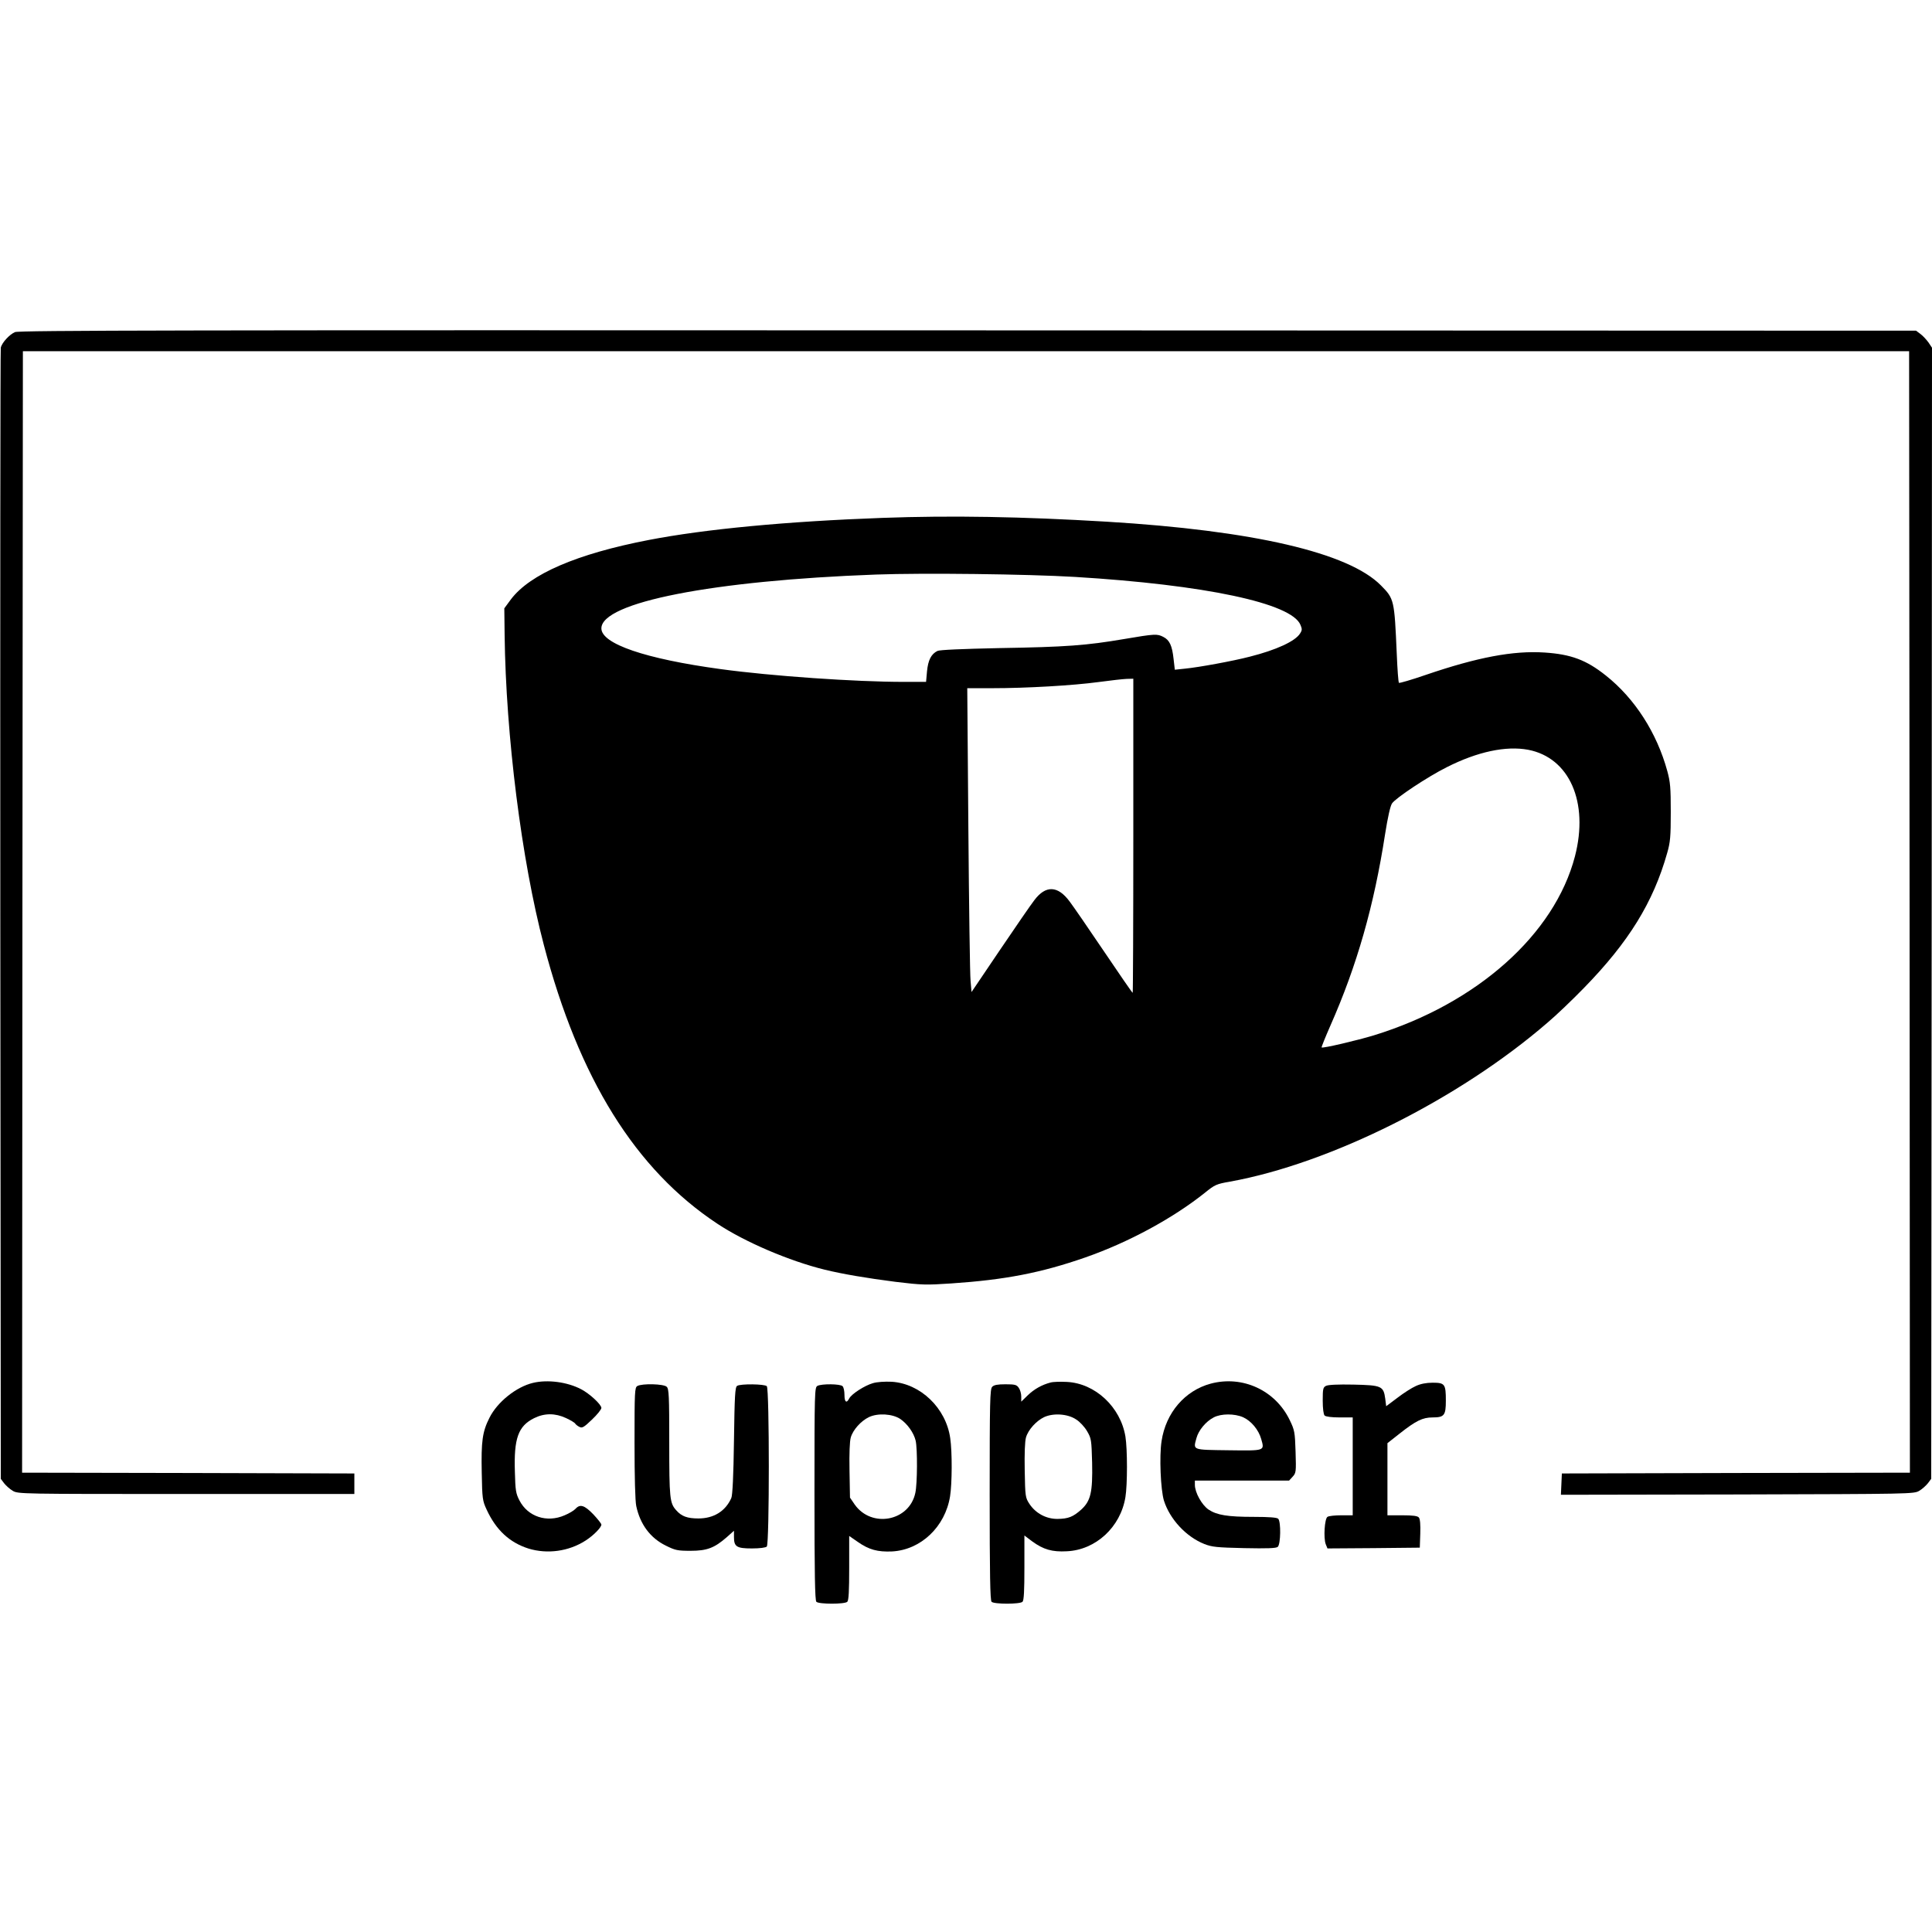
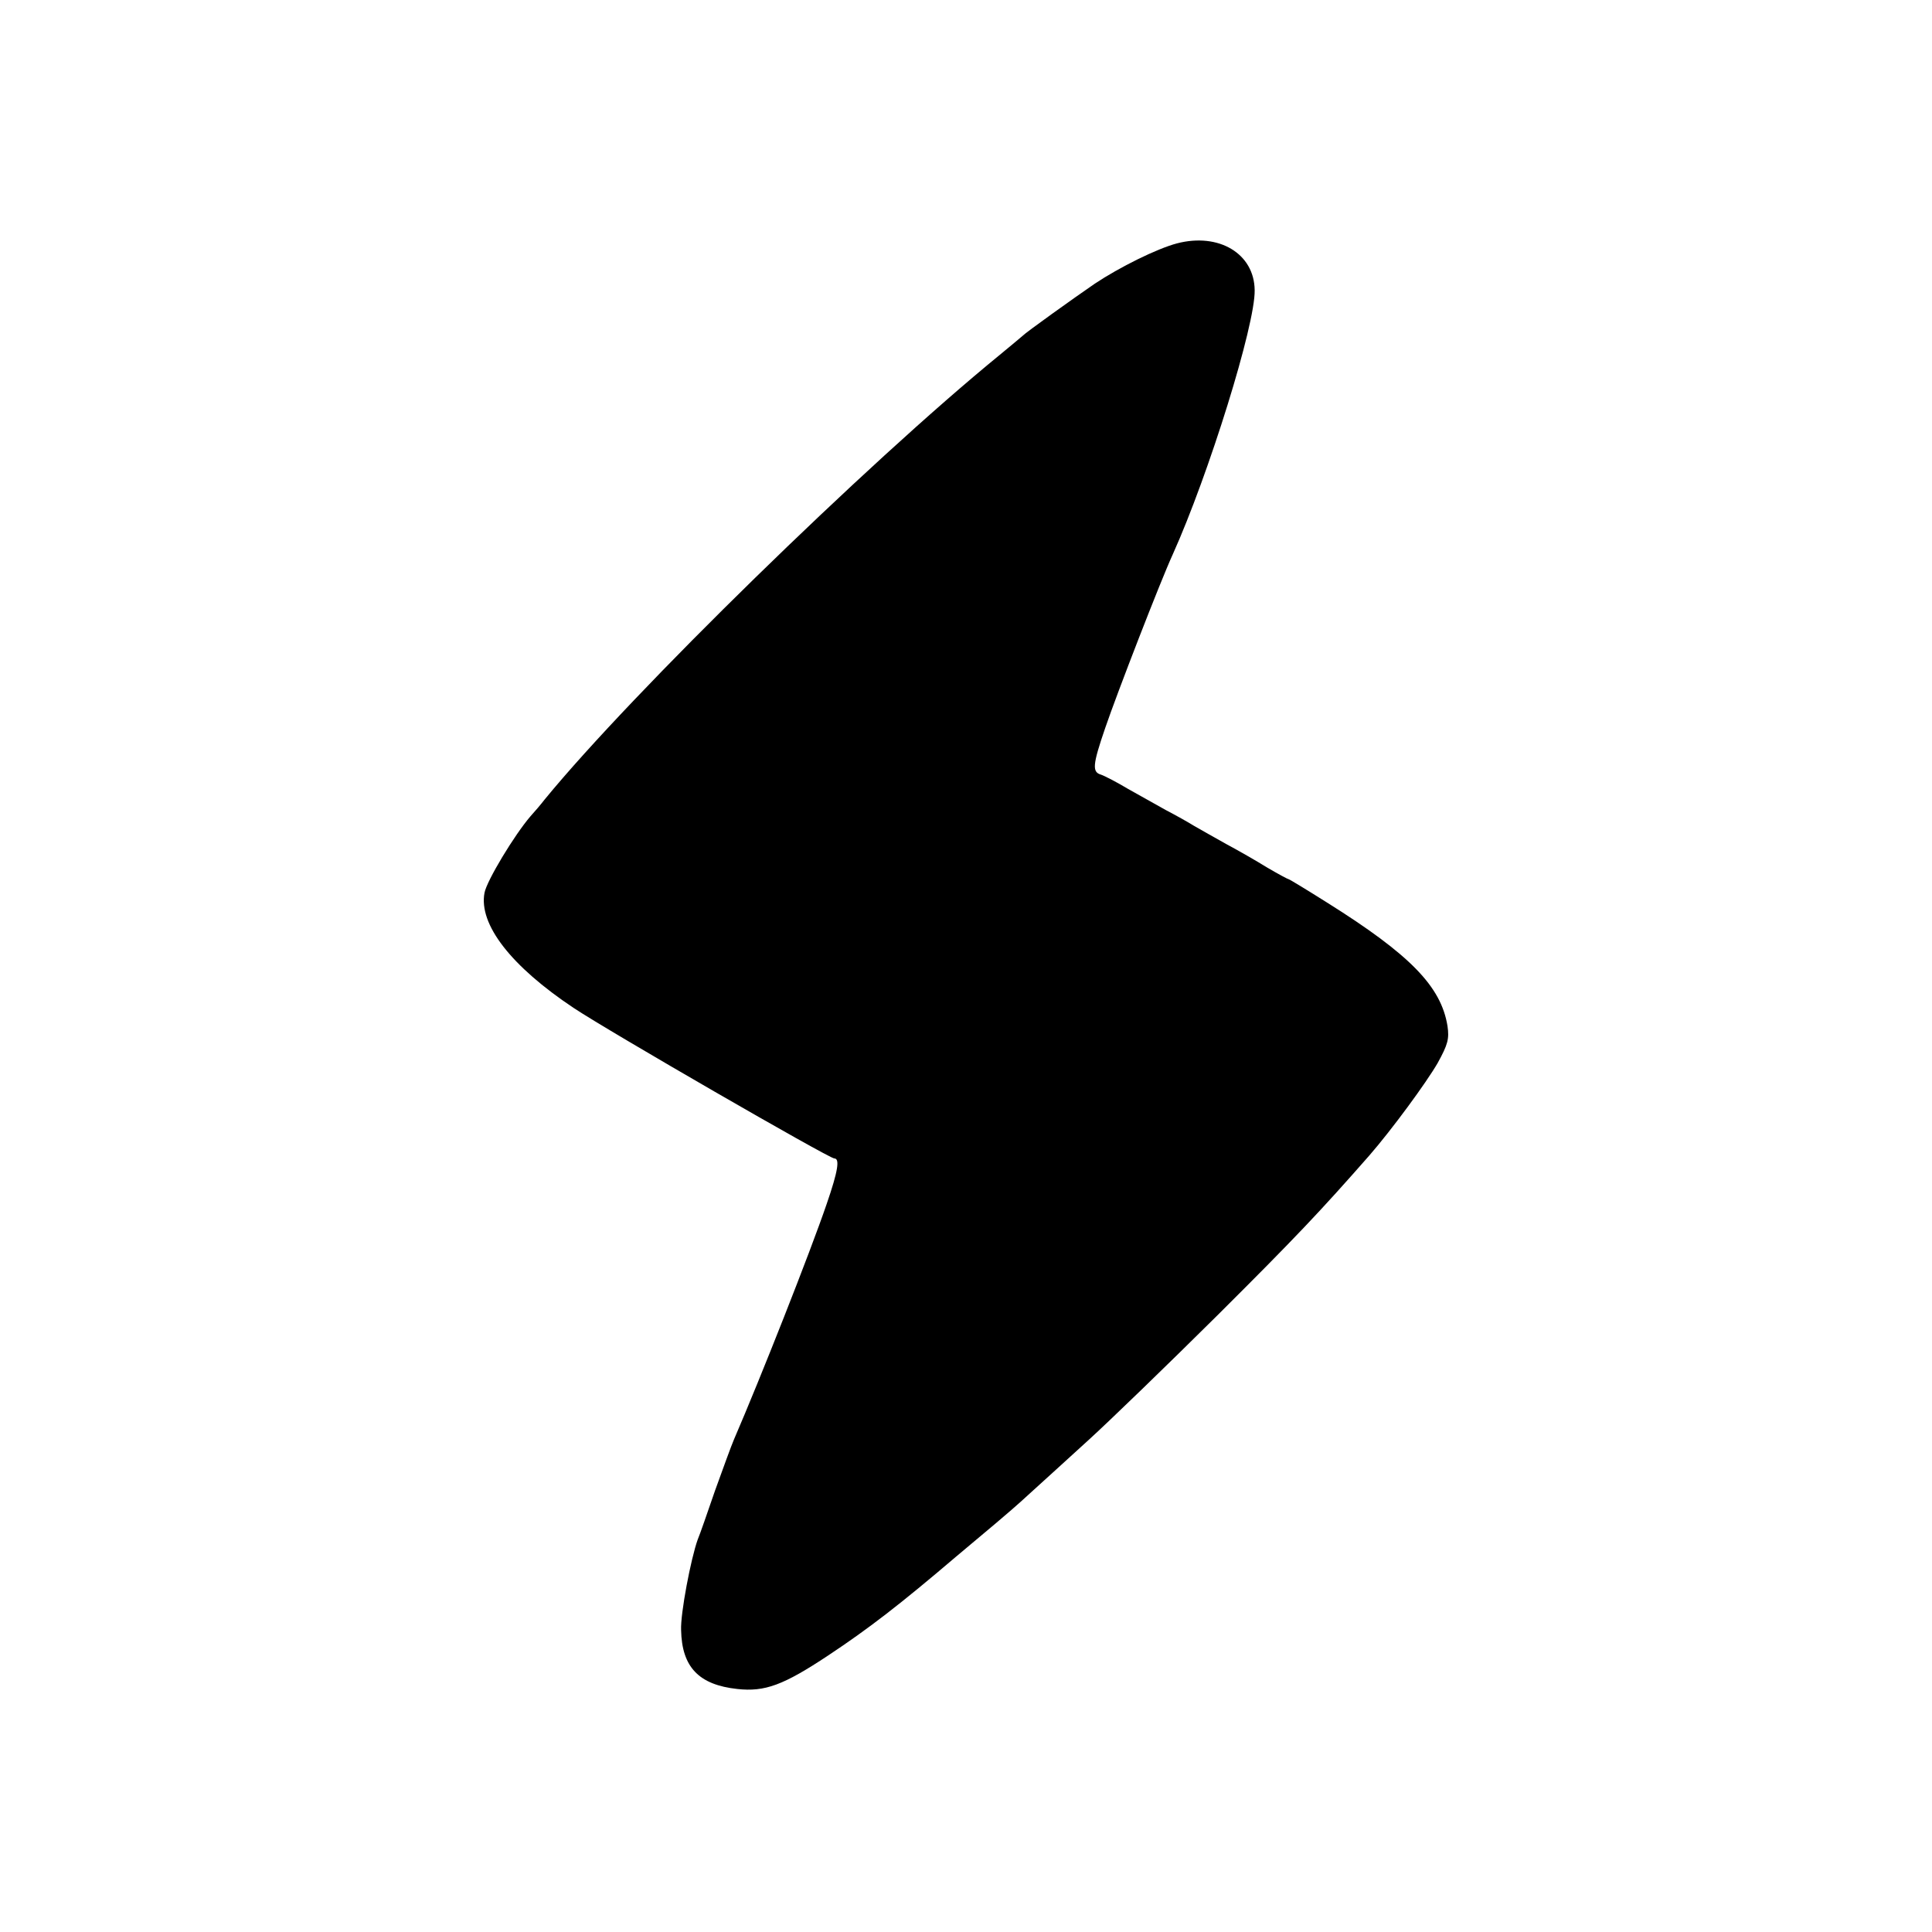
- <svg xmlns="http://www.w3.org/2000/svg" version="1.0" width="1224pt" height="1224pt" viewBox="0 0 1224 1224" preserveAspectRatio="xMidYMid meet">
-   <g transform="translate(0,1224) scale(0.1,-0.1)" fill="#000000" stroke="none">
-     <path d="M95 10136 c-35 -15 -83 -67 -90 -99 -3 -12 -4 -1629 -3 -3594 l3 -3572 21 -28 c12 -15 36 -37 55 -48 33 -20 52 -20 1099 -20 l1065 0 0 65 0 65 -1053 3 -1052 2 2 3553 3 3552 5975 0 5975 0 3 -3552 2 -3553 -1102 -2 -1103 -3 -3 -68 -3 -67 1118 2 c1098 3 1119 3 1152 23 19 11 43 33 55 48 l21 28 3 3583 2 3583 -22 33 c-13 18 -36 43 -51 54 l-28 21 -6007 2 c-4979 2 -6012 0 -6037 -11z" />
-     <path d="M5590 8959 c-606 -22 -1123 -71 -1480 -140 -456 -88 -752 -216 -873 -376 l-42 -57 2 -170 c8 -636 107 -1425 248 -1961 222 -848 581 -1425 1100 -1768 175 -116 456 -236 680 -291 110 -27 268 -54 449 -77 166 -20 191 -21 354 -10 340 23 568 67 849 165 272 95 553 247 756 409 63 51 73 56 160 71 635 115 1451 523 2011 1007 56 47 160 147 231 220 283 290 439 542 527 854 20 69 23 104 23 260 0 155 -3 191 -22 260 -66 242 -206 460 -389 605 -124 99 -221 135 -389 146 -198 13 -425 -30 -753 -142 -90 -31 -166 -53 -169 -50 -4 3 -10 86 -14 184 -15 342 -16 348 -100 433 -205 208 -809 348 -1739 404 -538 32 -979 40 -1420 24z m1220 -374 c823 -50 1373 -166 1429 -304 11 -26 11 -34 -3 -55 -31 -49 -151 -104 -317 -146 -107 -28 -327 -68 -410 -76 l-66 -7 -8 69 c-9 83 -25 119 -65 139 -39 20 -51 20 -251 -14 -236 -40 -363 -50 -791 -57 -233 -5 -376 -11 -389 -18 -40 -20 -59 -58 -66 -129 l-6 -67 -141 0 c-306 0 -840 37 -1161 81 -477 65 -755 160 -755 258 0 165 706 303 1740 341 301 11 957 3 1260 -15z m370 -1640 c0 -547 -2 -995 -4 -995 -3 0 -84 118 -182 263 -97 144 -195 286 -217 315 -75 102 -152 105 -224 9 -22 -28 -120 -171 -219 -317 l-179 -265 -6 70 c-4 39 -10 472 -14 963 l-7 892 158 0 c217 0 512 17 674 39 74 10 154 19 178 20 l42 1 0 -995z m2501 545 c262 -50 386 -332 297 -675 -129 -495 -621 -933 -1273 -1134 -105 -32 -326 -84 -332 -77 -2 2 23 64 55 137 169 382 277 761 347 1214 17 107 33 179 44 195 24 35 226 169 346 229 195 99 376 137 516 111z" />
-     <path d="M3377 3479 c-106 -25 -226 -121 -276 -221 -45 -89 -53 -149 -49 -347 3 -167 5 -179 31 -235 60 -130 146 -209 266 -247 119 -36 254 -18 361 51 50 32 100 83 100 101 0 6 -23 35 -51 65 -56 58 -84 67 -113 35 -10 -11 -40 -29 -69 -41 -112 -49 -233 -9 -286 94 -23 44 -26 64 -29 181 -7 212 21 290 121 340 66 33 134 33 203 1 28 -13 55 -29 58 -35 4 -6 16 -16 27 -21 17 -9 28 -3 79 46 33 31 60 65 60 74 0 22 -76 92 -129 119 -88 46 -212 62 -304 40z" />
-     <path d="M5530 3477 c-52 -15 -135 -68 -150 -97 -17 -33 -30 -23 -30 23 0 24 -5 48 -12 55 -15 15 -132 16 -159 2 -18 -10 -19 -29 -19 -683 0 -510 3 -676 12 -685 16 -16 180 -16 196 0 9 9 12 70 12 215 l0 202 55 -38 c70 -49 125 -64 217 -60 182 10 336 156 367 349 13 80 14 283 1 369 -27 191 -189 346 -371 357 -44 2 -93 -1 -119 -9z m174 -227 c45 -31 85 -87 97 -137 12 -53 11 -272 -2 -331 -38 -180 -277 -225 -384 -74 l-30 44 -3 171 c-2 108 1 186 8 210 14 49 65 105 115 129 57 27 150 21 199 -12z" />
-     <path d="M6655 3481 c-54 -14 -104 -42 -145 -82 l-40 -39 0 33 c0 18 -7 43 -16 55 -13 19 -24 22 -84 22 -49 0 -73 -4 -84 -16 -14 -14 -16 -89 -16 -683 0 -505 3 -670 12 -679 16 -16 180 -16 196 0 9 9 12 71 12 216 l0 204 49 -37 c71 -52 127 -68 219 -63 184 8 341 153 372 343 13 79 13 303 0 384 -31 187 -191 337 -371 346 -41 2 -87 1 -104 -4z m163 -234 c23 -14 54 -48 69 -74 27 -46 28 -55 32 -199 4 -189 -9 -243 -69 -298 -52 -46 -81 -58 -151 -59 -71 0 -137 35 -177 95 -26 40 -27 46 -30 212 -2 107 1 185 8 209 14 49 65 105 115 129 59 27 150 21 203 -15z" />
-     <path d="M7670 3474 c-163 -44 -284 -184 -311 -364 -15 -95 -6 -308 15 -377 37 -117 140 -229 256 -275 49 -19 78 -22 253 -26 145 -3 202 -1 212 8 19 16 21 160 3 178 -8 8 -57 12 -154 12 -166 0 -234 11 -287 46 -42 28 -87 108 -87 157 l0 27 298 0 299 0 22 24 c22 24 23 30 19 158 -4 125 -6 137 -37 201 -91 189 -299 285 -501 231z m206 -213 c51 -23 98 -80 114 -137 22 -77 27 -75 -207 -72 -233 3 -224 0 -203 77 13 49 59 105 109 131 47 25 133 25 187 1z" />
-     <path d="M8970 3459 c-25 -11 -77 -44 -116 -74 l-72 -54 -6 48 c-11 80 -23 85 -201 89 -99 2 -161 -1 -174 -8 -19 -9 -21 -20 -21 -93 0 -51 5 -88 12 -95 7 -7 44 -12 95 -12 l83 0 0 -310 0 -310 -72 0 c-40 0 -80 -4 -88 -10 -18 -11 -26 -133 -11 -173 l11 -27 292 2 293 3 3 88 c2 57 -1 94 -9 103 -8 10 -37 14 -105 14 l-94 0 0 229 0 228 75 59 c105 83 148 104 211 104 74 0 84 13 84 106 0 105 -6 114 -83 114 -41 0 -77 -7 -107 -21z" />
-     <path d="M4038 3459 c-17 -9 -18 -37 -18 -359 0 -220 4 -369 11 -402 25 -116 89 -202 187 -250 60 -30 75 -33 157 -33 104 0 151 18 229 86 l46 41 0 -40 c0 -61 17 -72 114 -72 50 0 87 5 94 12 17 17 17 999 0 1016 -14 14 -166 16 -188 2 -13 -8 -16 -62 -20 -347 -3 -221 -9 -347 -17 -364 -37 -83 -111 -129 -208 -129 -70 0 -107 13 -141 52 -41 45 -44 77 -44 429 0 294 -2 340 -16 353 -18 19 -157 22 -186 5z" />
+ <svg xmlns="http://www.w3.org/2000/svg" version="1.0" width="512pt" height="512pt" viewBox="0 0 512 512" preserveAspectRatio="xMidYMid meet">
+   <g transform="translate(0,512) scale(0.1,-0.1)" fill="#000000" stroke="none">
+     <path d="M3119 4475 c-53 -14 -152 -63 -218 -107 -54 -37 -184 -130 -191 -138 -3 -3 -30 -25 -60 -50 -355 -290 -974 -895 -1206 -1178 -10 -13 -27 -33 -38 -45 -43 -50 -116 -171 -122 -203 -16 -84 71 -195 236 -305 93 -62 677 -399 691 -399 15 0 10 -33 -20 -120 -44 -129 -176 -463 -246 -625 -7 -16 -29 -77 -50 -135 -20 -58 -40 -116 -46 -130 -18 -50 -46 -196 -44 -240 2 -98 47 -145 149 -156 73 -8 122 10 241 89 107 71 190 135 339 262 39 33 87 73 106 89 19 16 60 51 90 79 30 27 100 91 155 141 55 50 208 198 340 329 208 207 275 278 404 425 60 69 151 193 181 245 27 49 31 64 26 98 -17 105 -99 189 -319 327 -54 34 -100 62 -102 62 -2 0 -28 14 -57 31 -29 18 -78 46 -108 62 -30 17 -68 38 -85 48 -16 10 -50 29 -75 42 -25 14 -70 39 -100 56 -30 18 -63 35 -72 38 -24 7 -23 25 11 124 31 91 146 388 179 460 95 211 219 609 217 700 -1 97 -95 153 -206 124z" />
  </g>
</svg>
